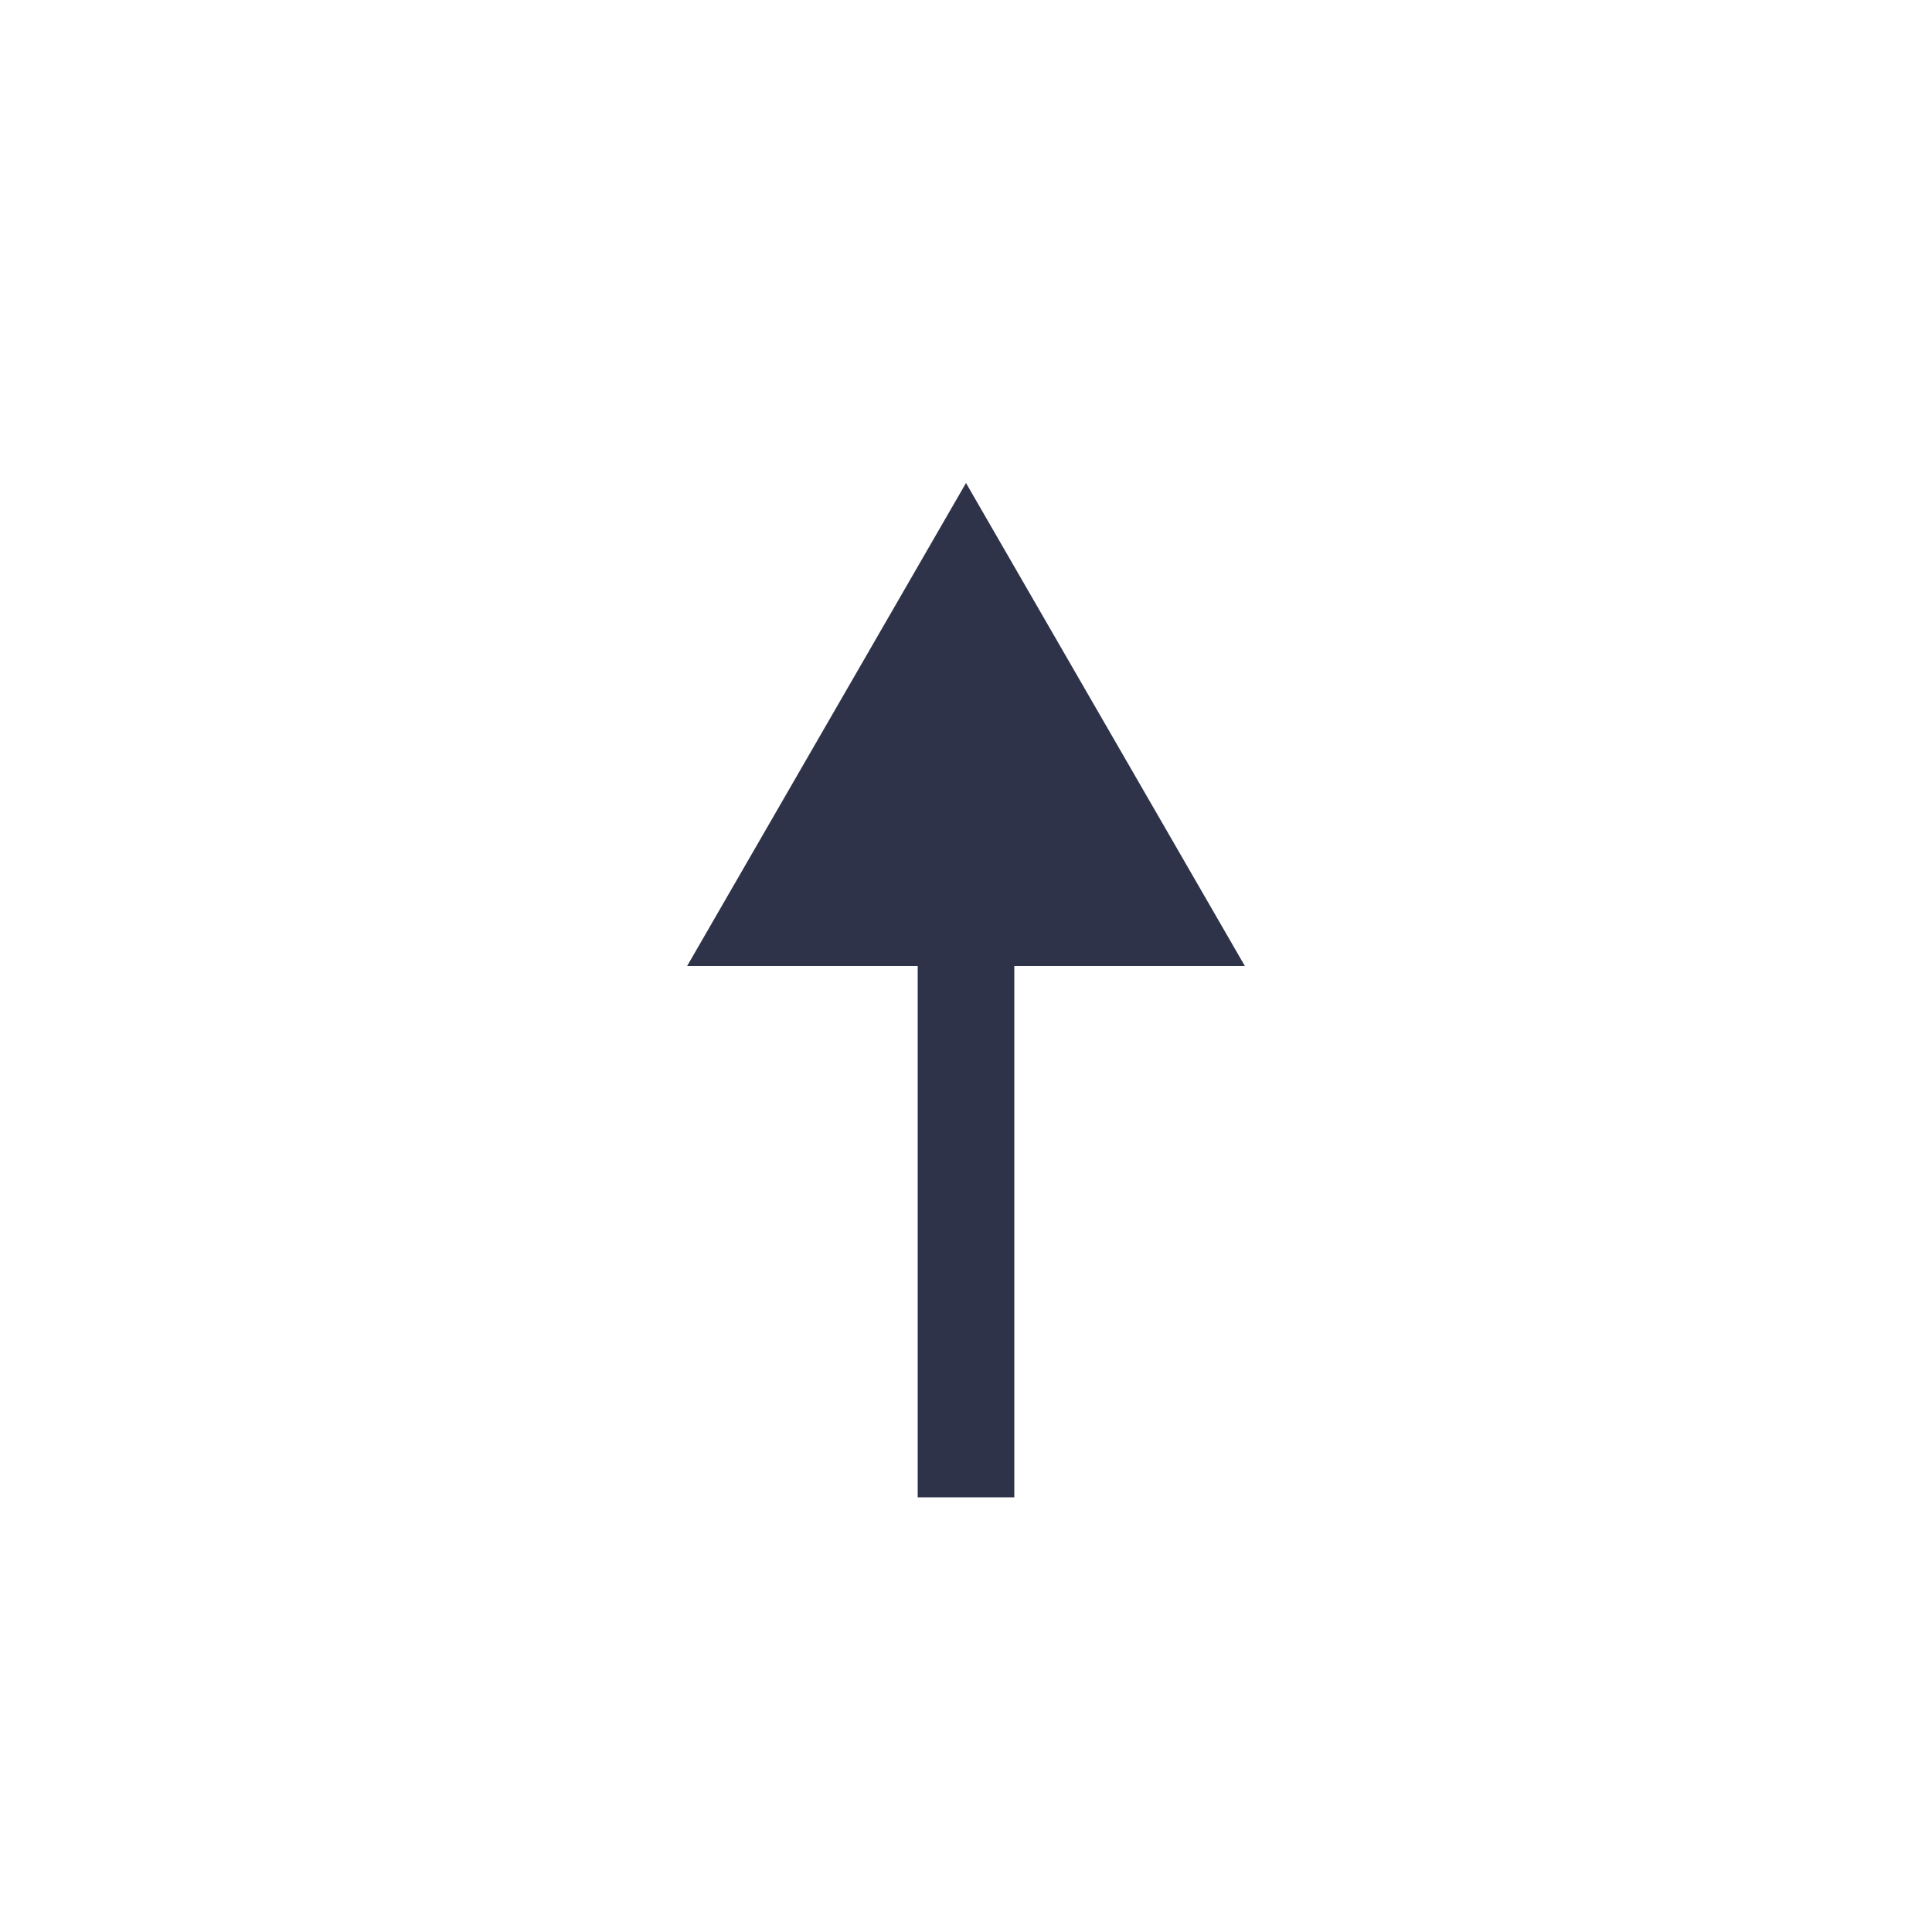
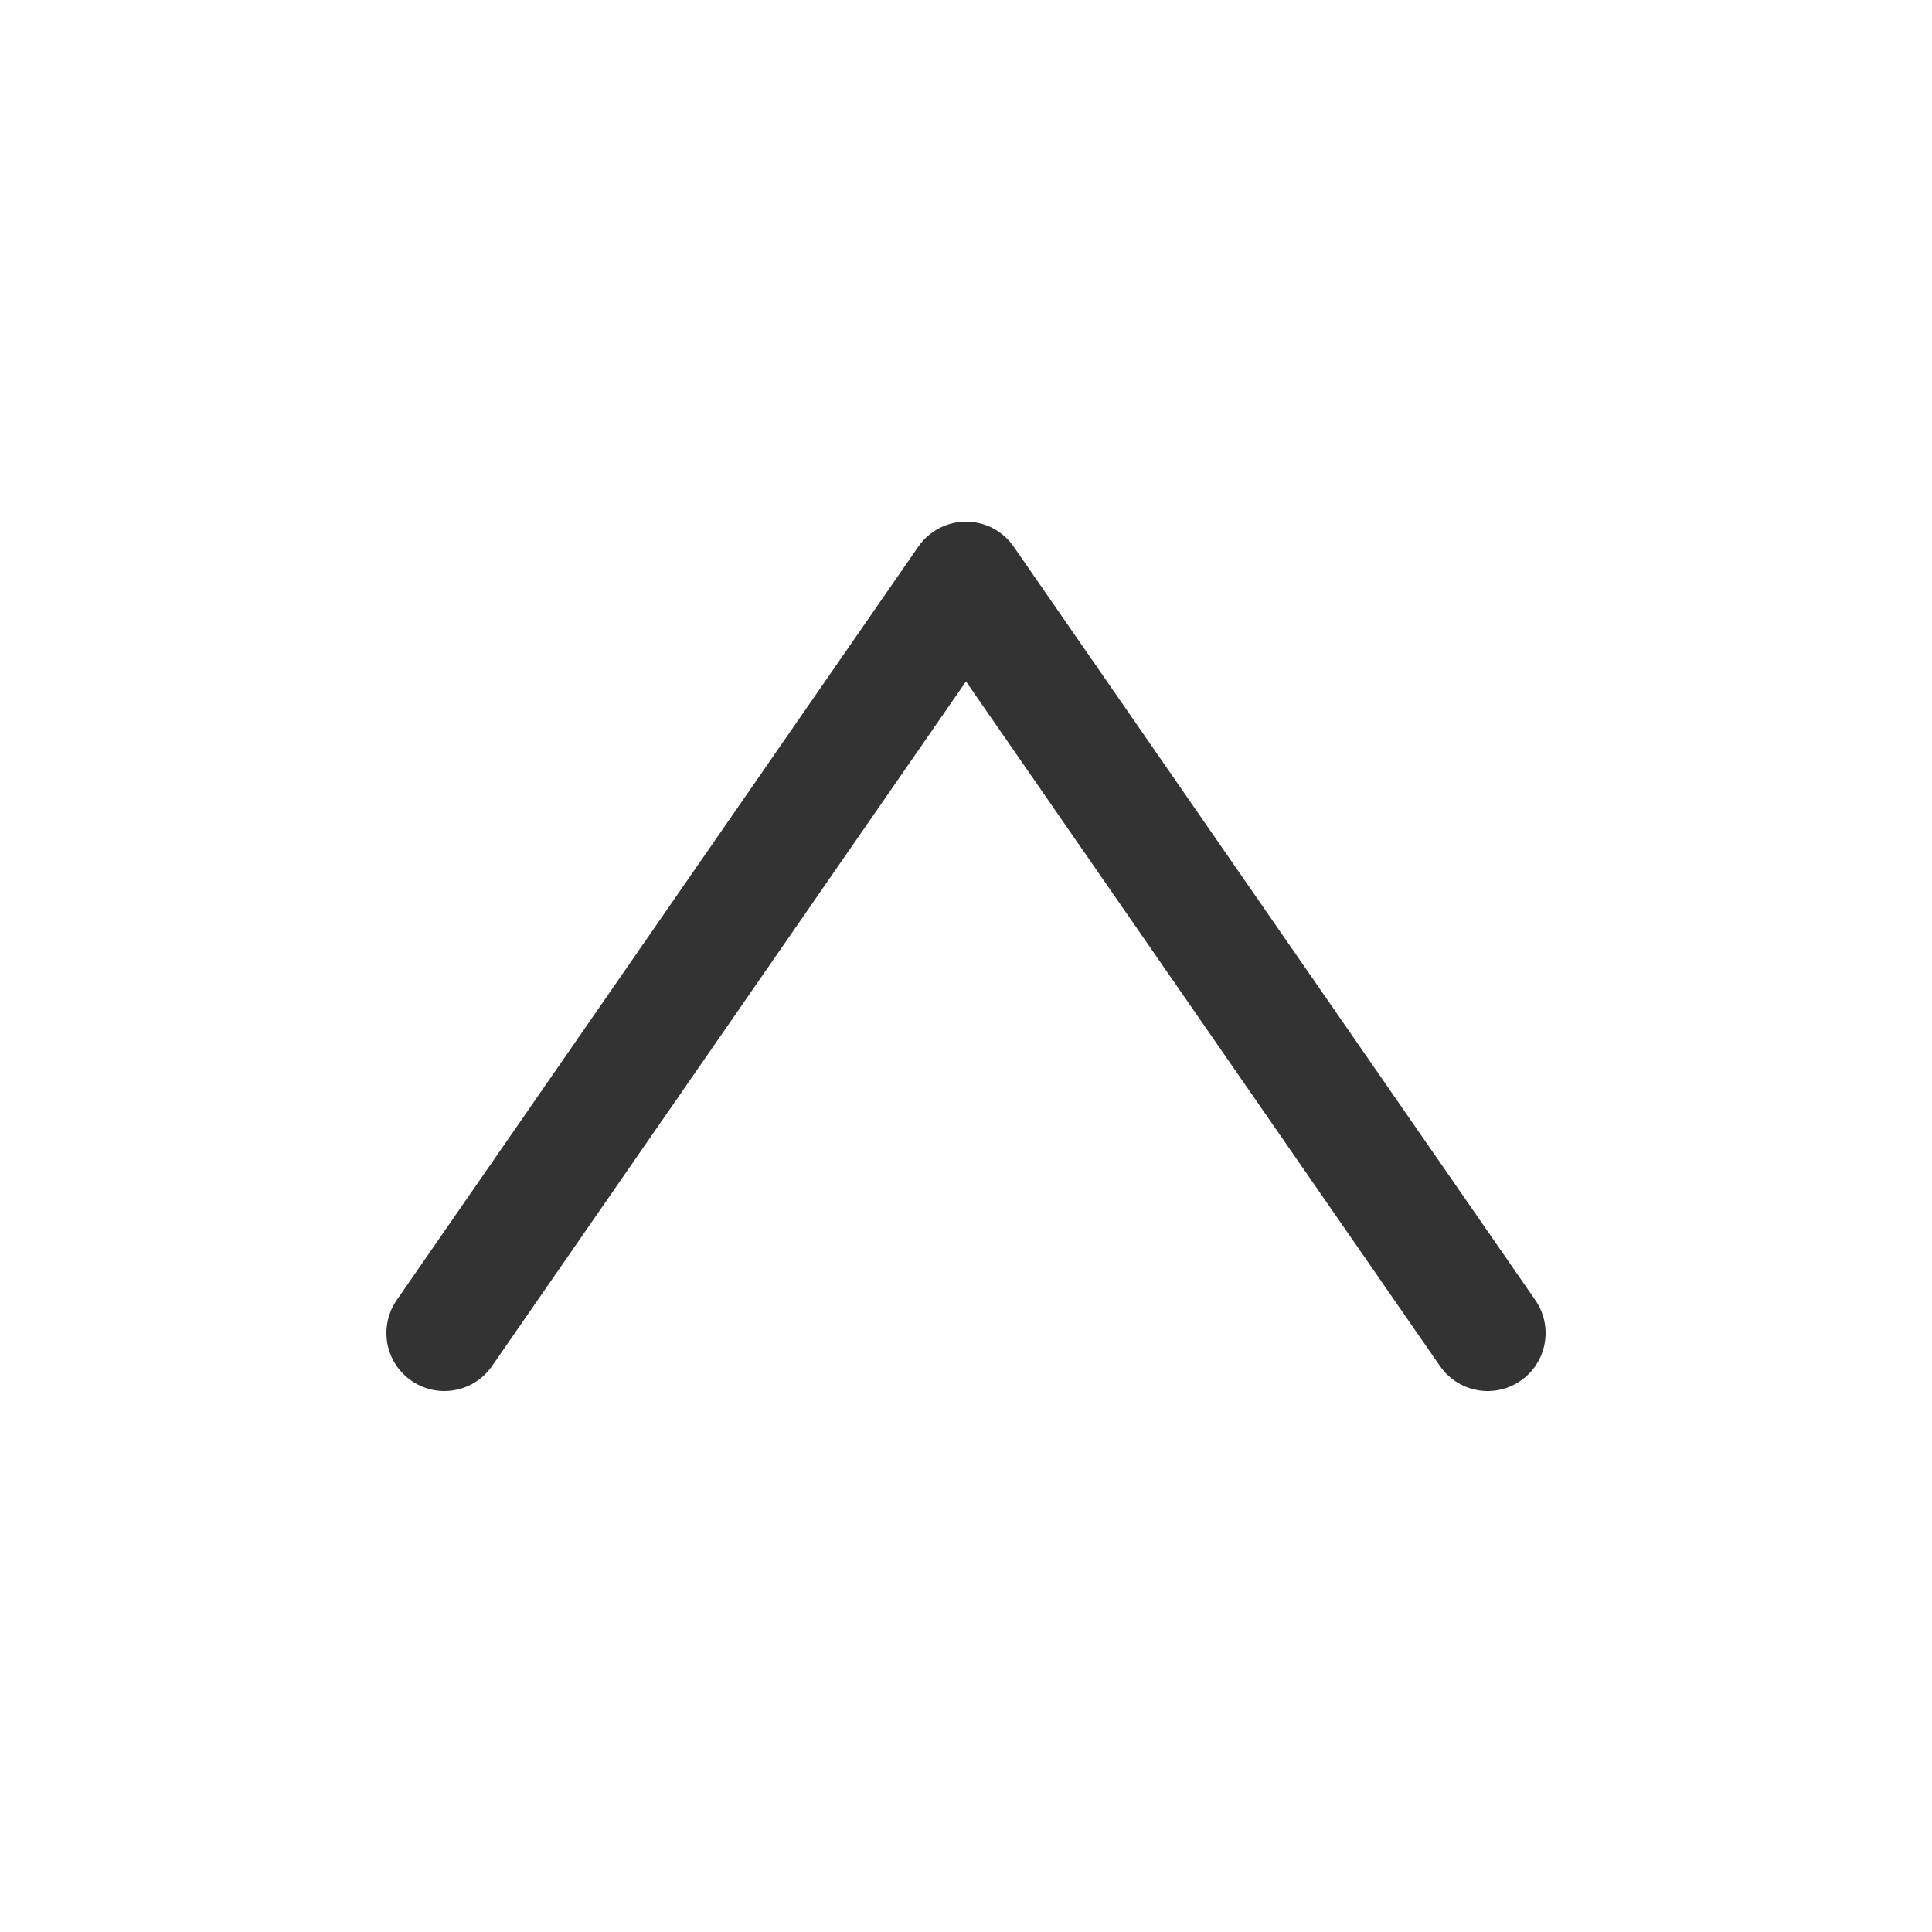
<svg xmlns="http://www.w3.org/2000/svg" width="100" height="100" viewBox="0 0 100 100" fill="none">
-   <path d="M47.5 75V77.5H52.5V75H47.5ZM50 25L35.566 50H64.434L50 25ZM52.5 75V47.5H47.5V75H52.5Z" fill="#2E3349" />
+   <path d="M77 69L50 30L23 69" stroke="#333333" stroke-width="6" stroke-linecap="round" stroke-linejoin="round" />
</svg>
